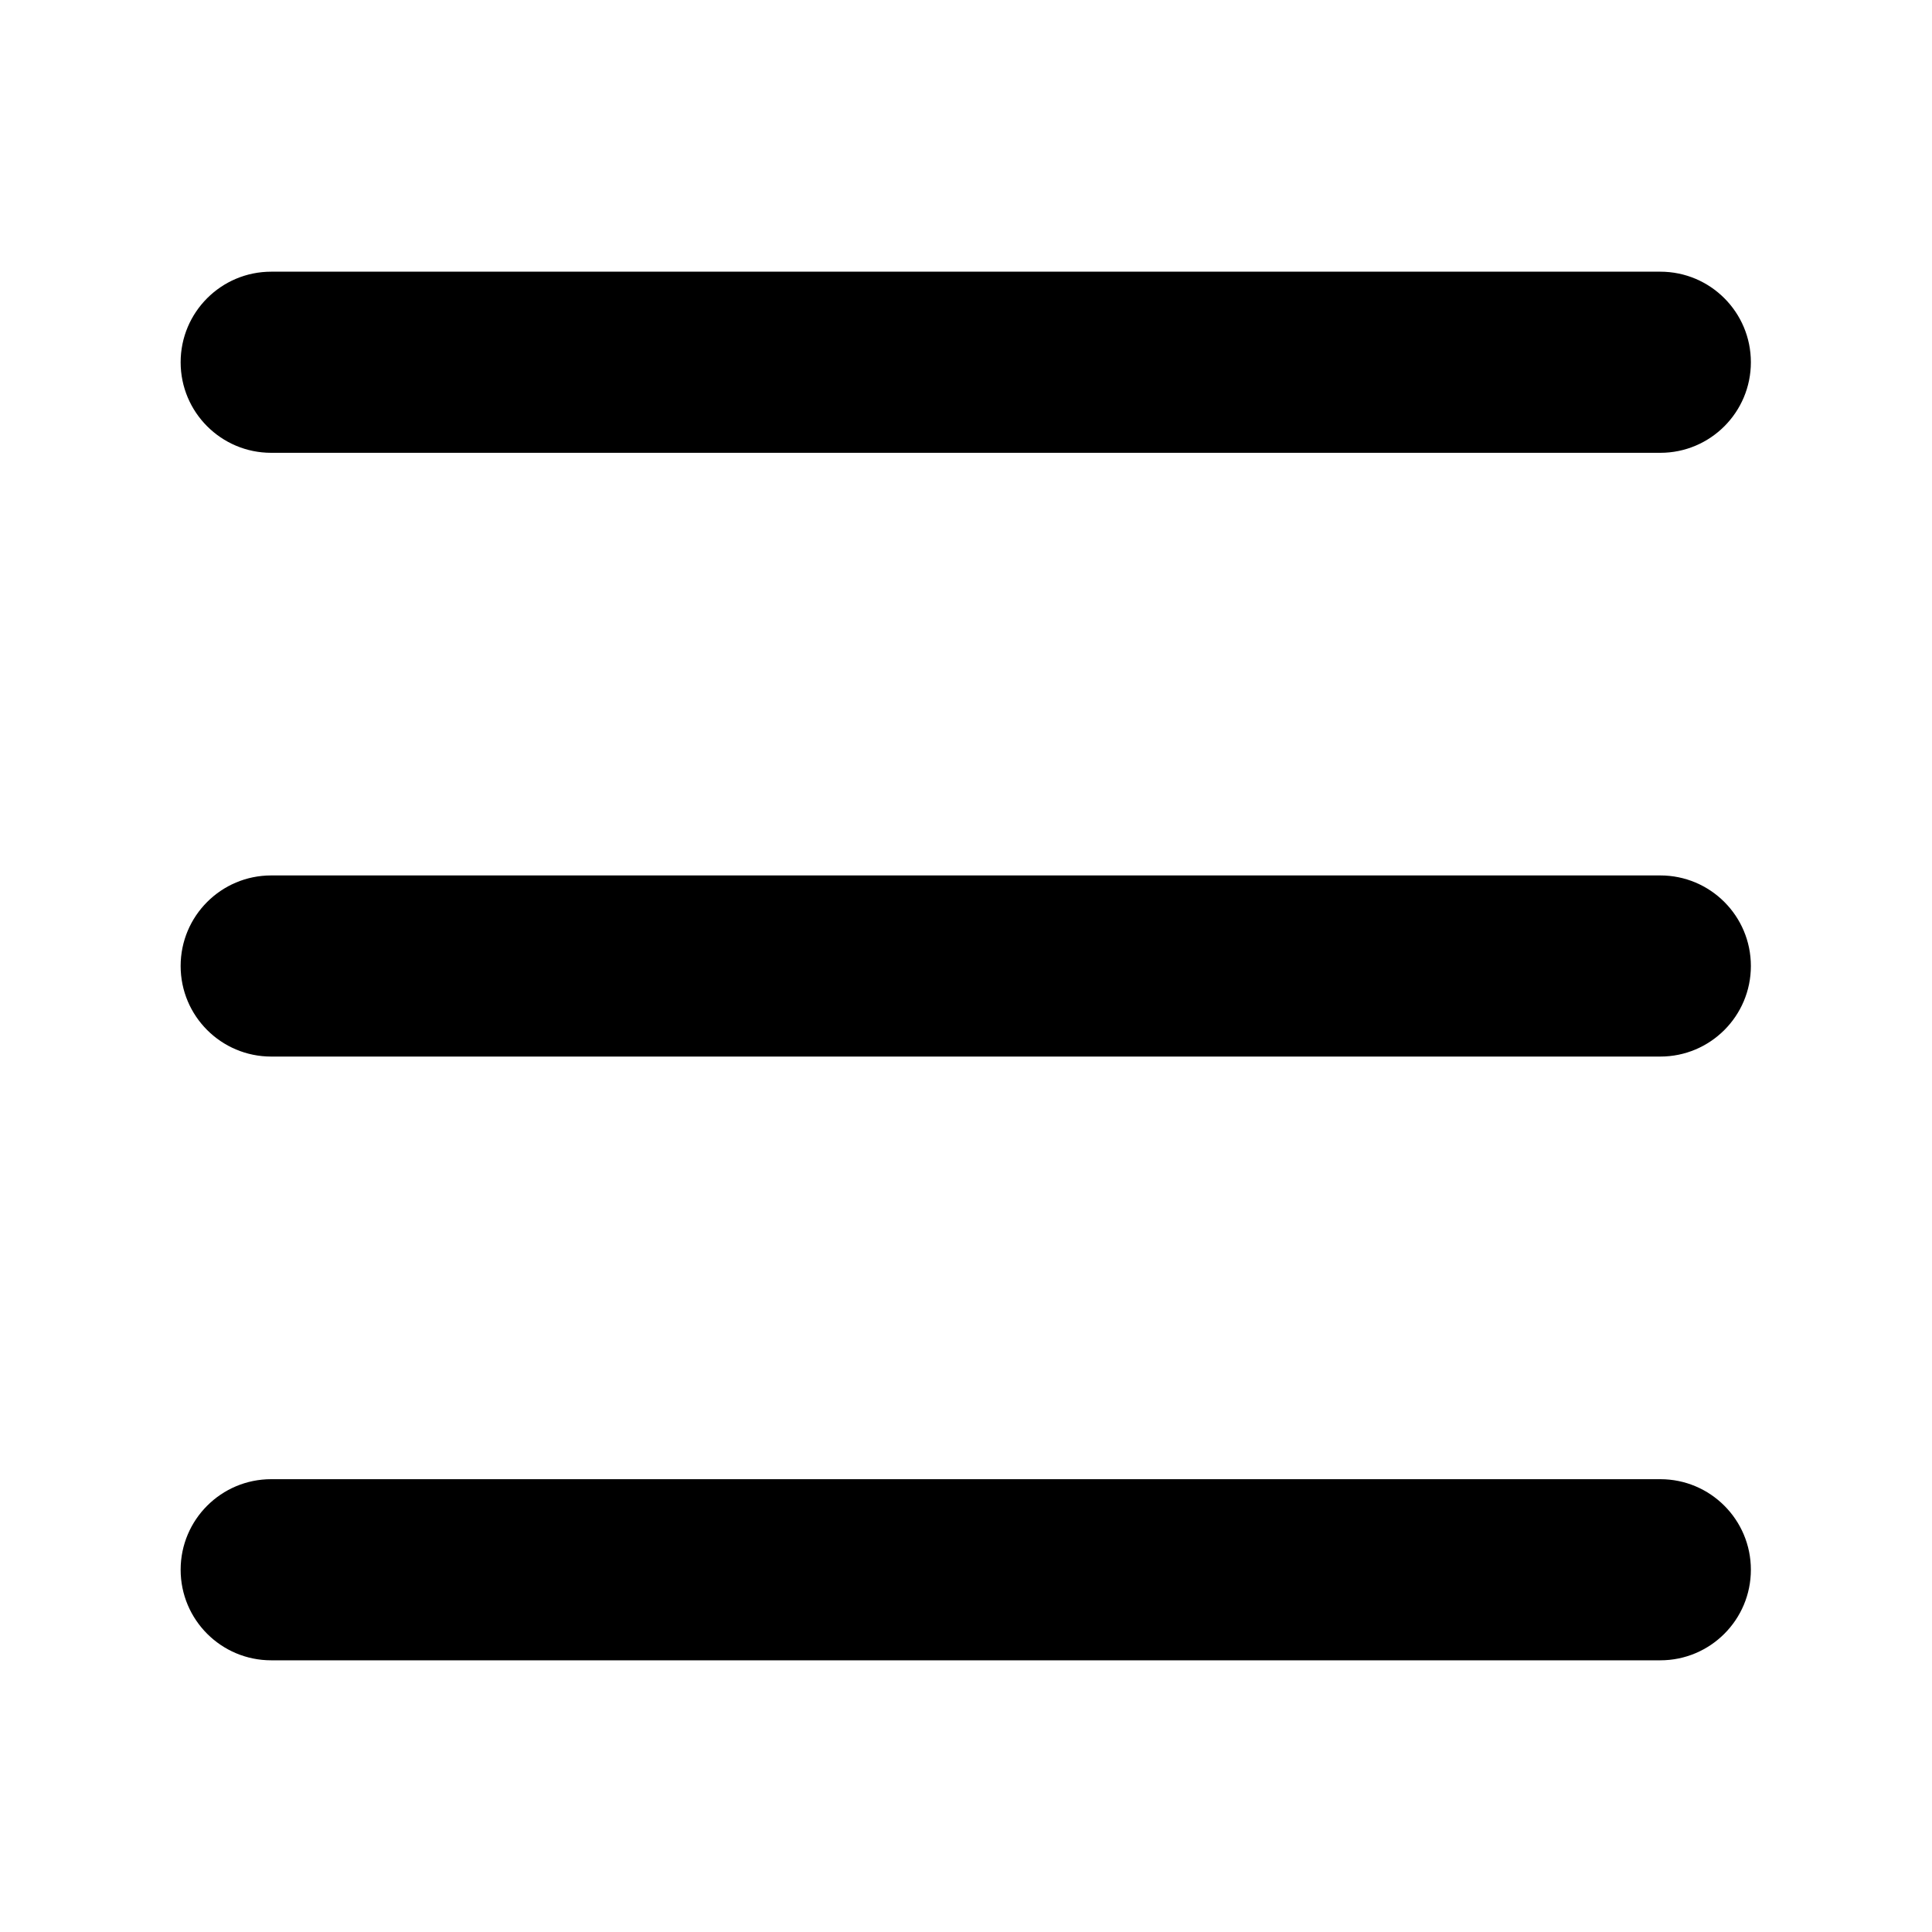
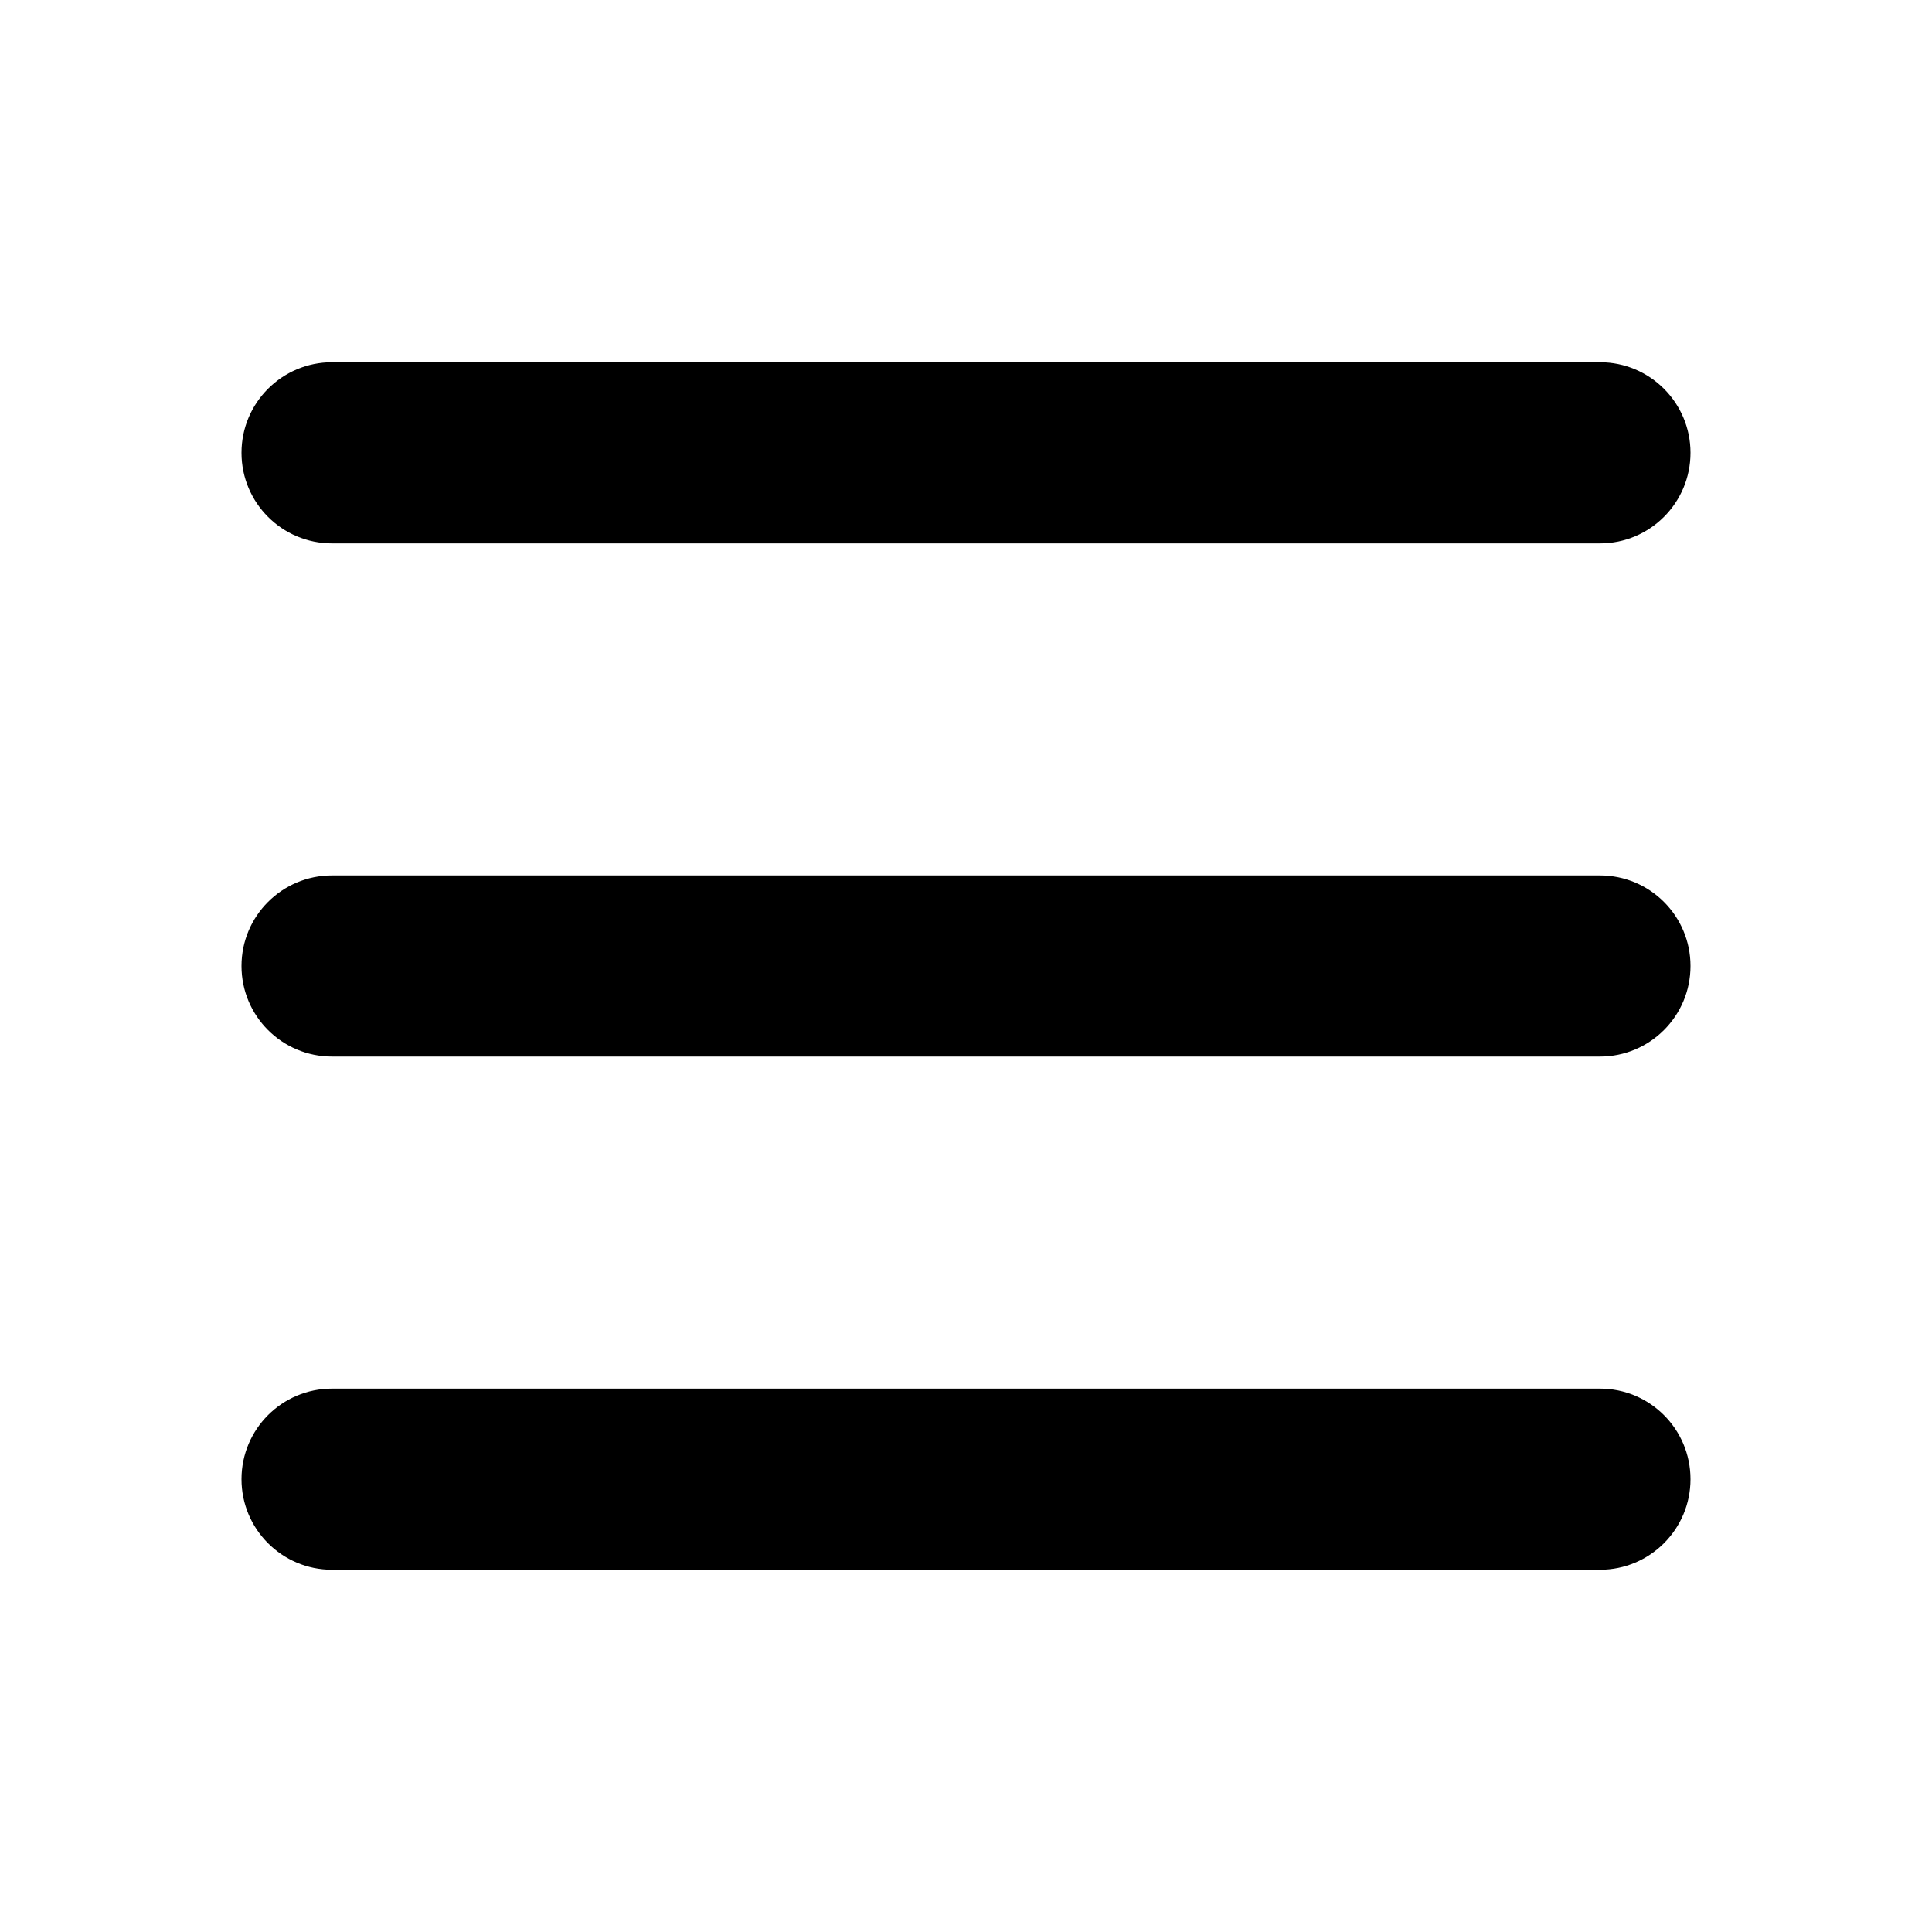
<svg xmlns="http://www.w3.org/2000/svg" width="16" height="16" fill="none" viewBox="0 0 16 16">
-   <path fill="currentColor" d="M1.496 3a.75.75 0 0 1 .75-.75H13.75a.75.75 0 0 1 0 1.5H2.246a.75.75 0 0 1-.75-.75Zm0 5a.75.75 0 0 1 .75-.75H13.75a.75.75 0 0 1 0 1.5H2.246a.75.75 0 0 1-.75-.75Zm.75 4.25a.75.75 0 0 0 0 1.5H13.75a.75.75 0 0 0 0-1.5H2.246Z" />
+   <path fill="currentColor" d="M2 8a.75.75 0 0 1 .75-.75h10.5a.75.75 0 0 1 0 1.5H2.75A.75.75 0 0 1 2 8Zm0-4.25A.75.75 0 0 1 2.75 3h10.5a.75.75 0 0 1 0 1.5H2.75A.75.75 0 0 1 2 3.75Zm0 8.5a.75.75 0 0 1 .75-.75h10.5a.75.75 0 0 1 0 1.5H2.75a.75.75 0 0 1-.75-.75Z" />
</svg>
